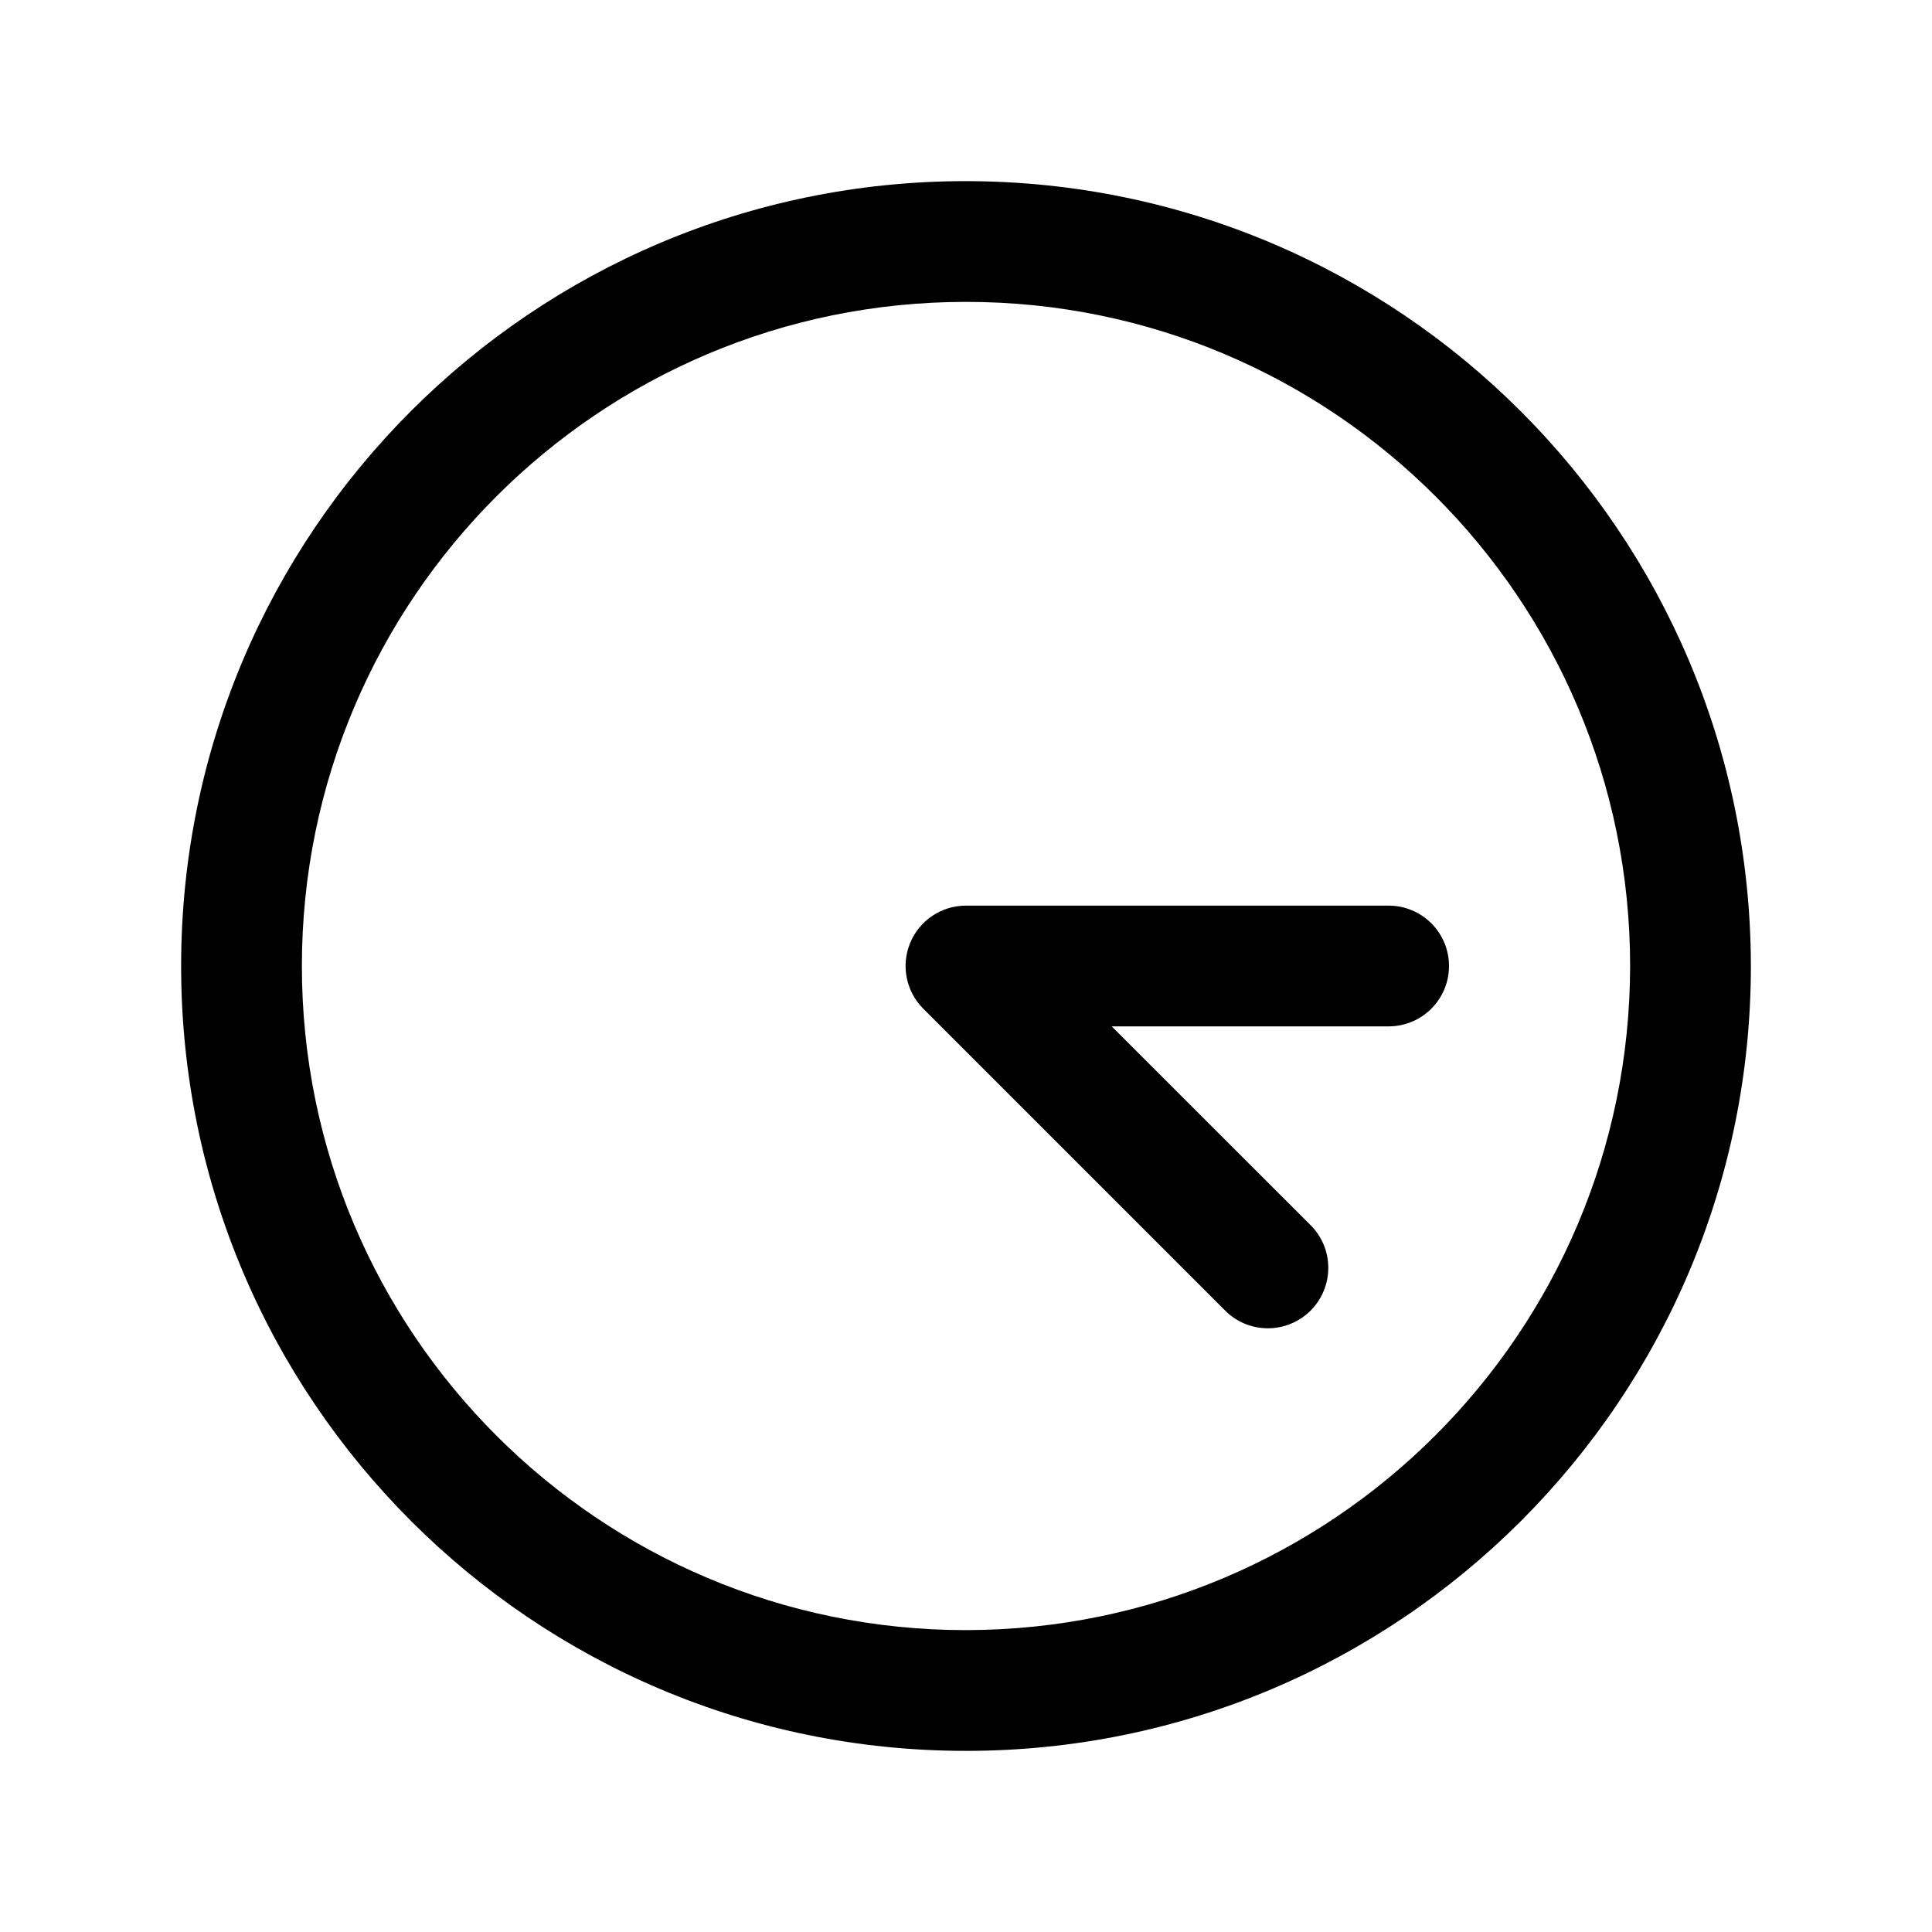
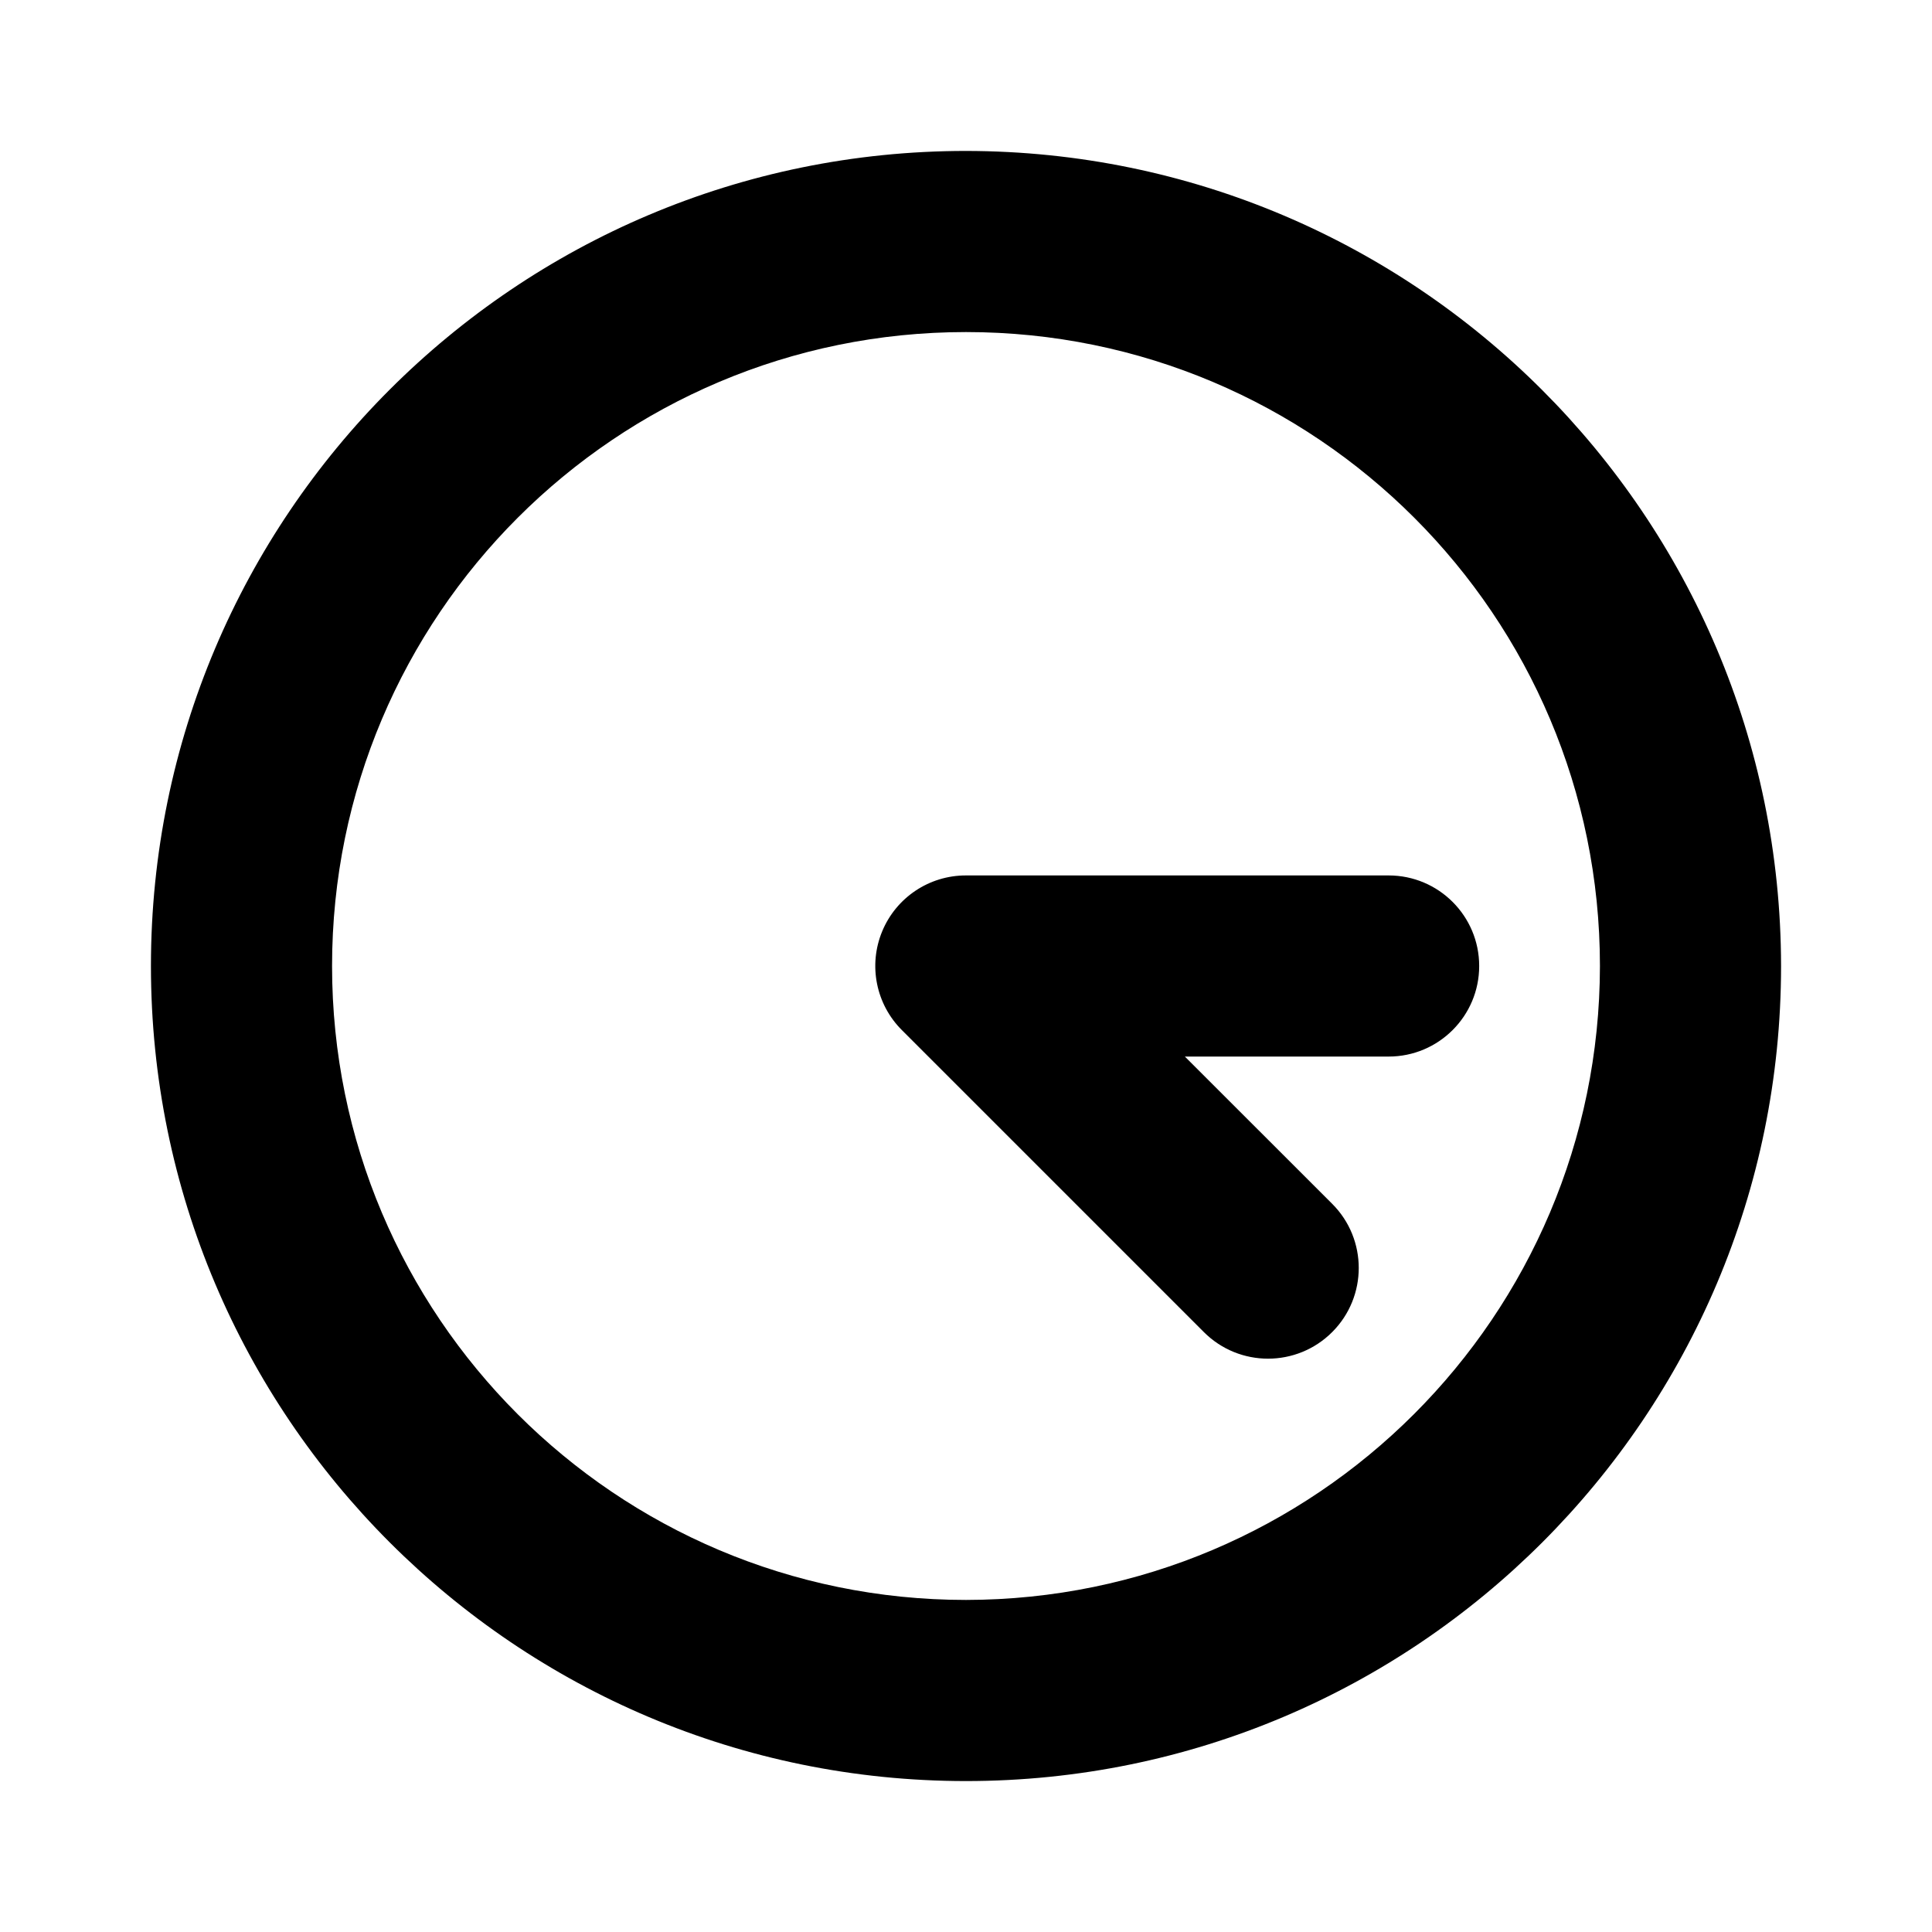
<svg xmlns="http://www.w3.org/2000/svg" viewBox="0 0 256 256" fill="currentColor">
-   <path d="M128,24A104,104,0,1,0,232,128,104.11,104.11,0,0,0,128,24Zm0,192a88,88,0,1,1,88-88A88.1,88.1,0,0,1,128,216Zm64-88a8,8,0,0,1-8,8H147.31l26.35,26.34a8,8,0,0,1-11.32,11.32l-40-40A8,8,0,0,1,128,120h56A8,8,0,0,1,192,128Z" />
+   <path d="M128,20A108,108,0,1,0,236,128,108.12,108.12,0,0,0,128,20Zm0,192a84,84,0,1,1,84-84A84.09,84.09,0,0,1,128,212Zm68-84a12,12,0,0,1-12,12H157l19.52,19.51a12,12,0,0,1-17,17l-40-40A12,12,0,0,1,128,116h56A12,12,0,0,1,196,128Z" />
</svg>
